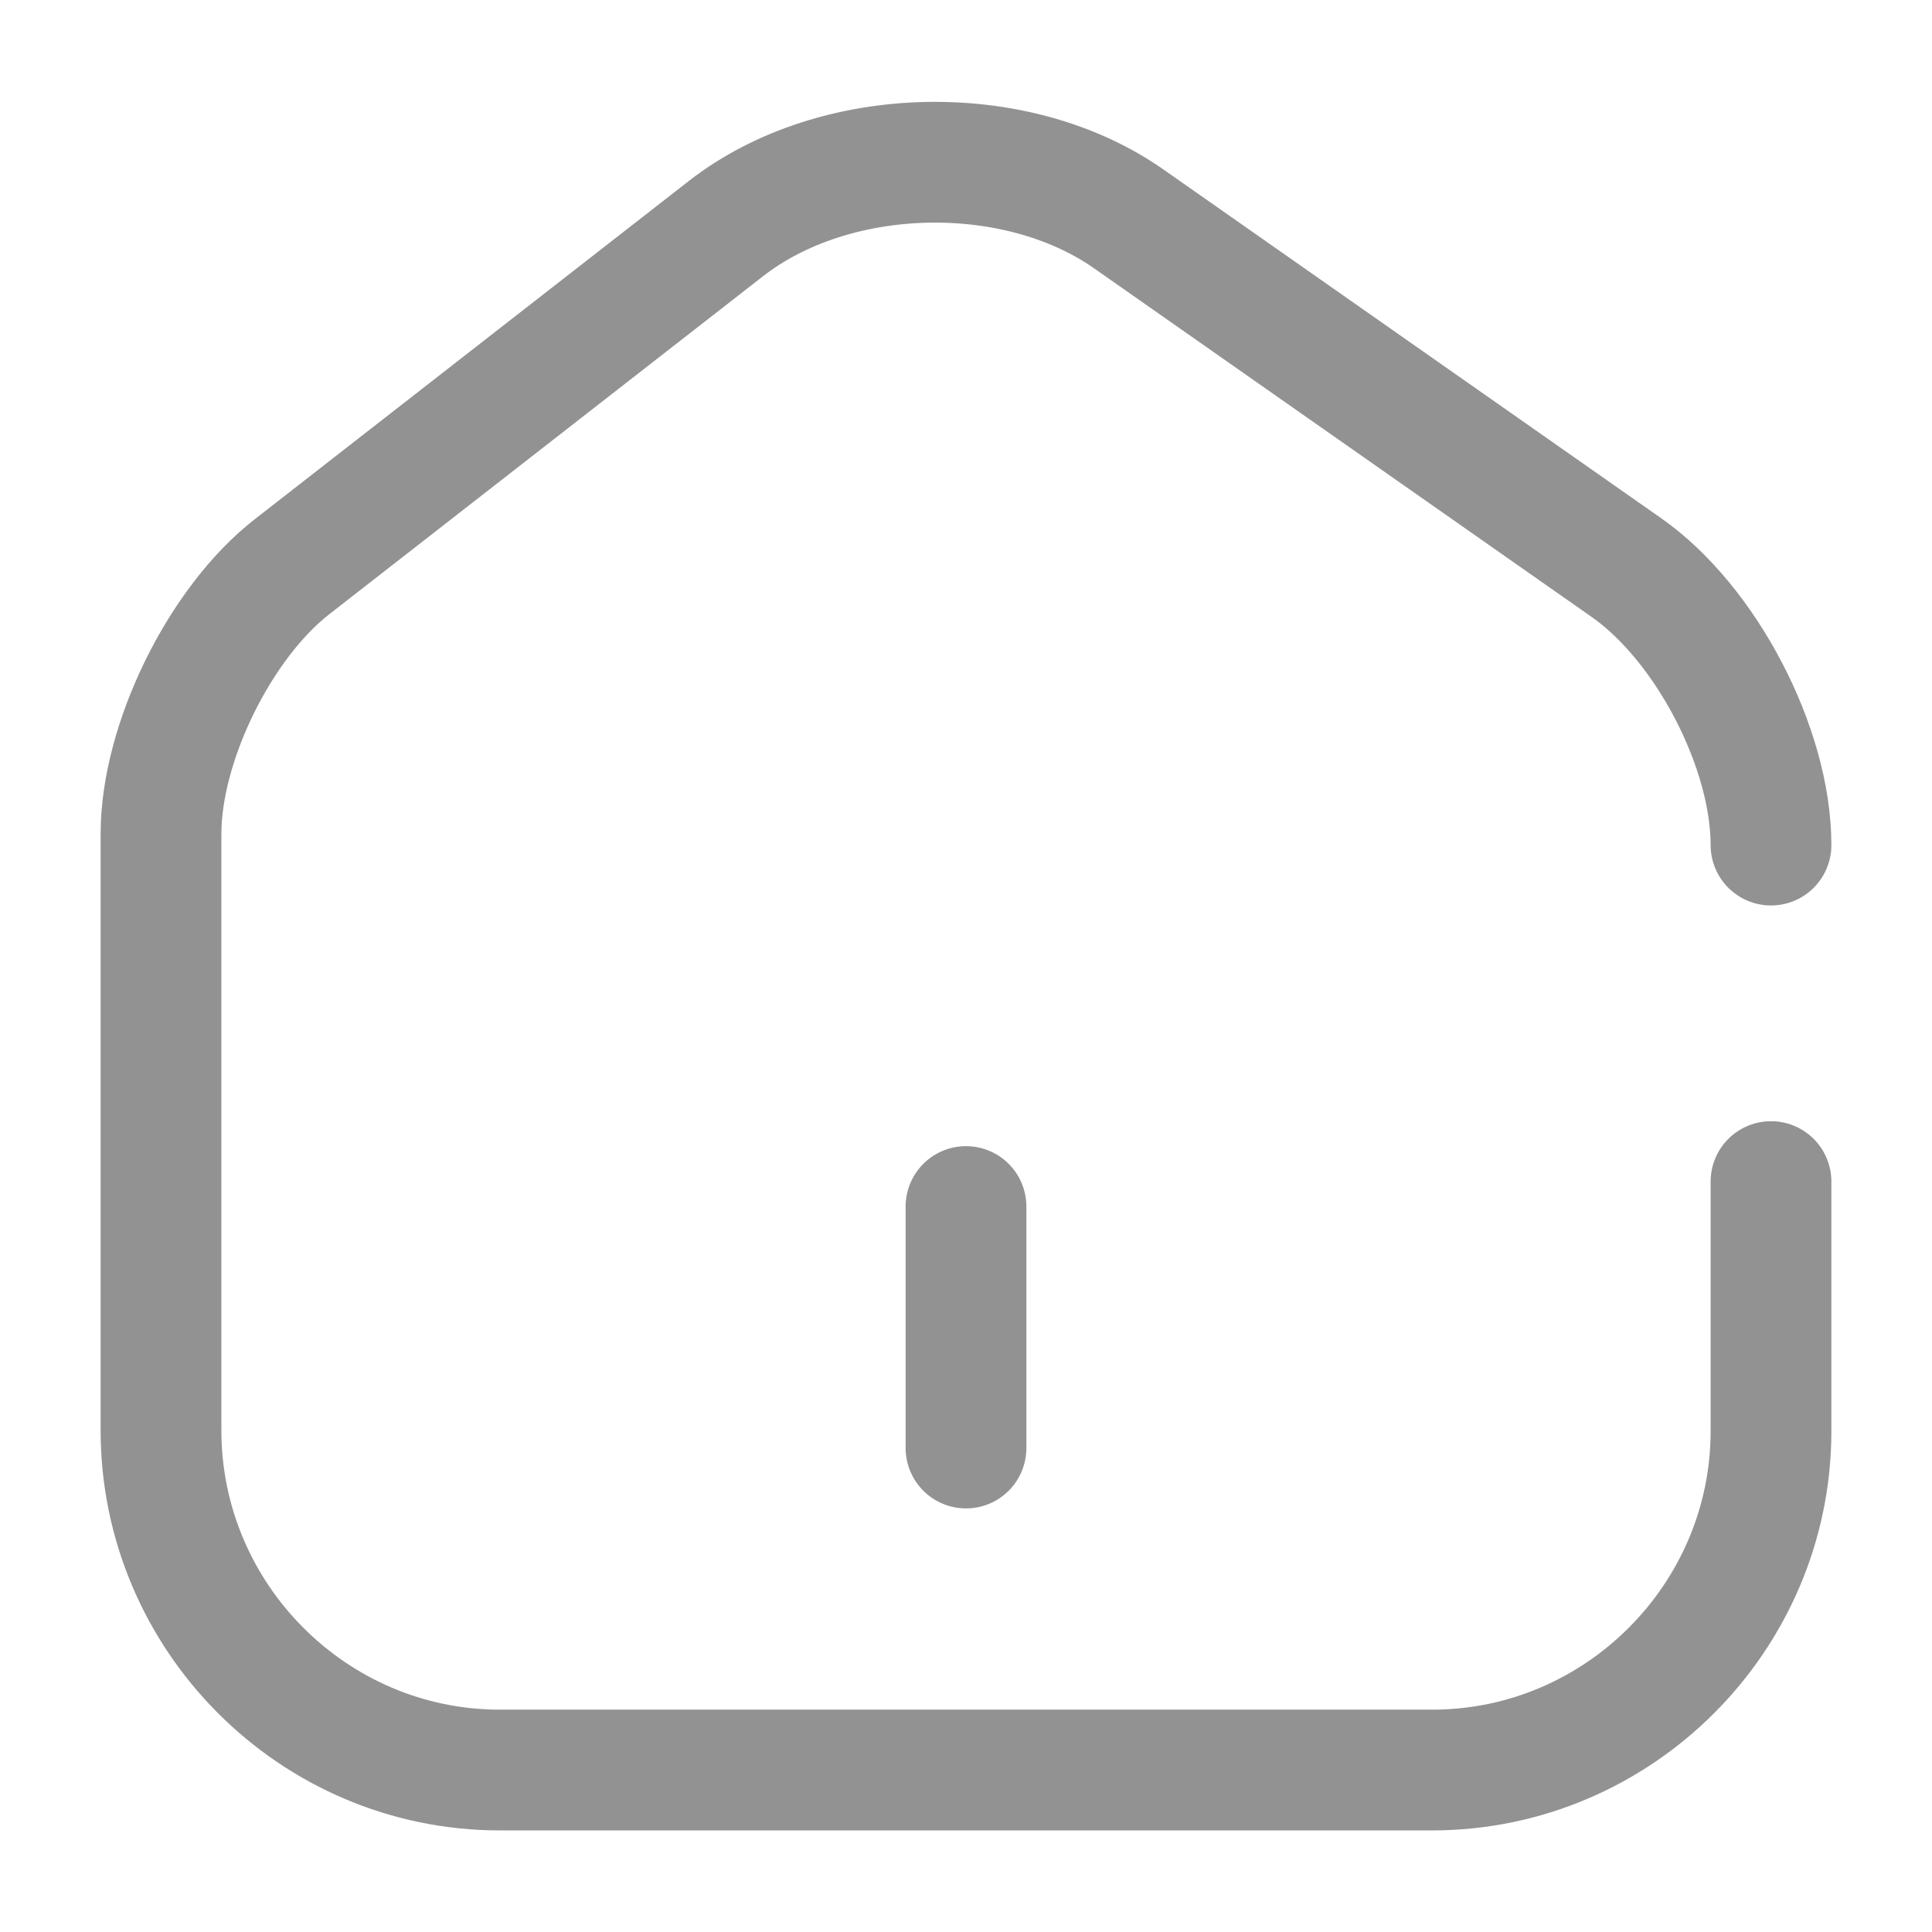
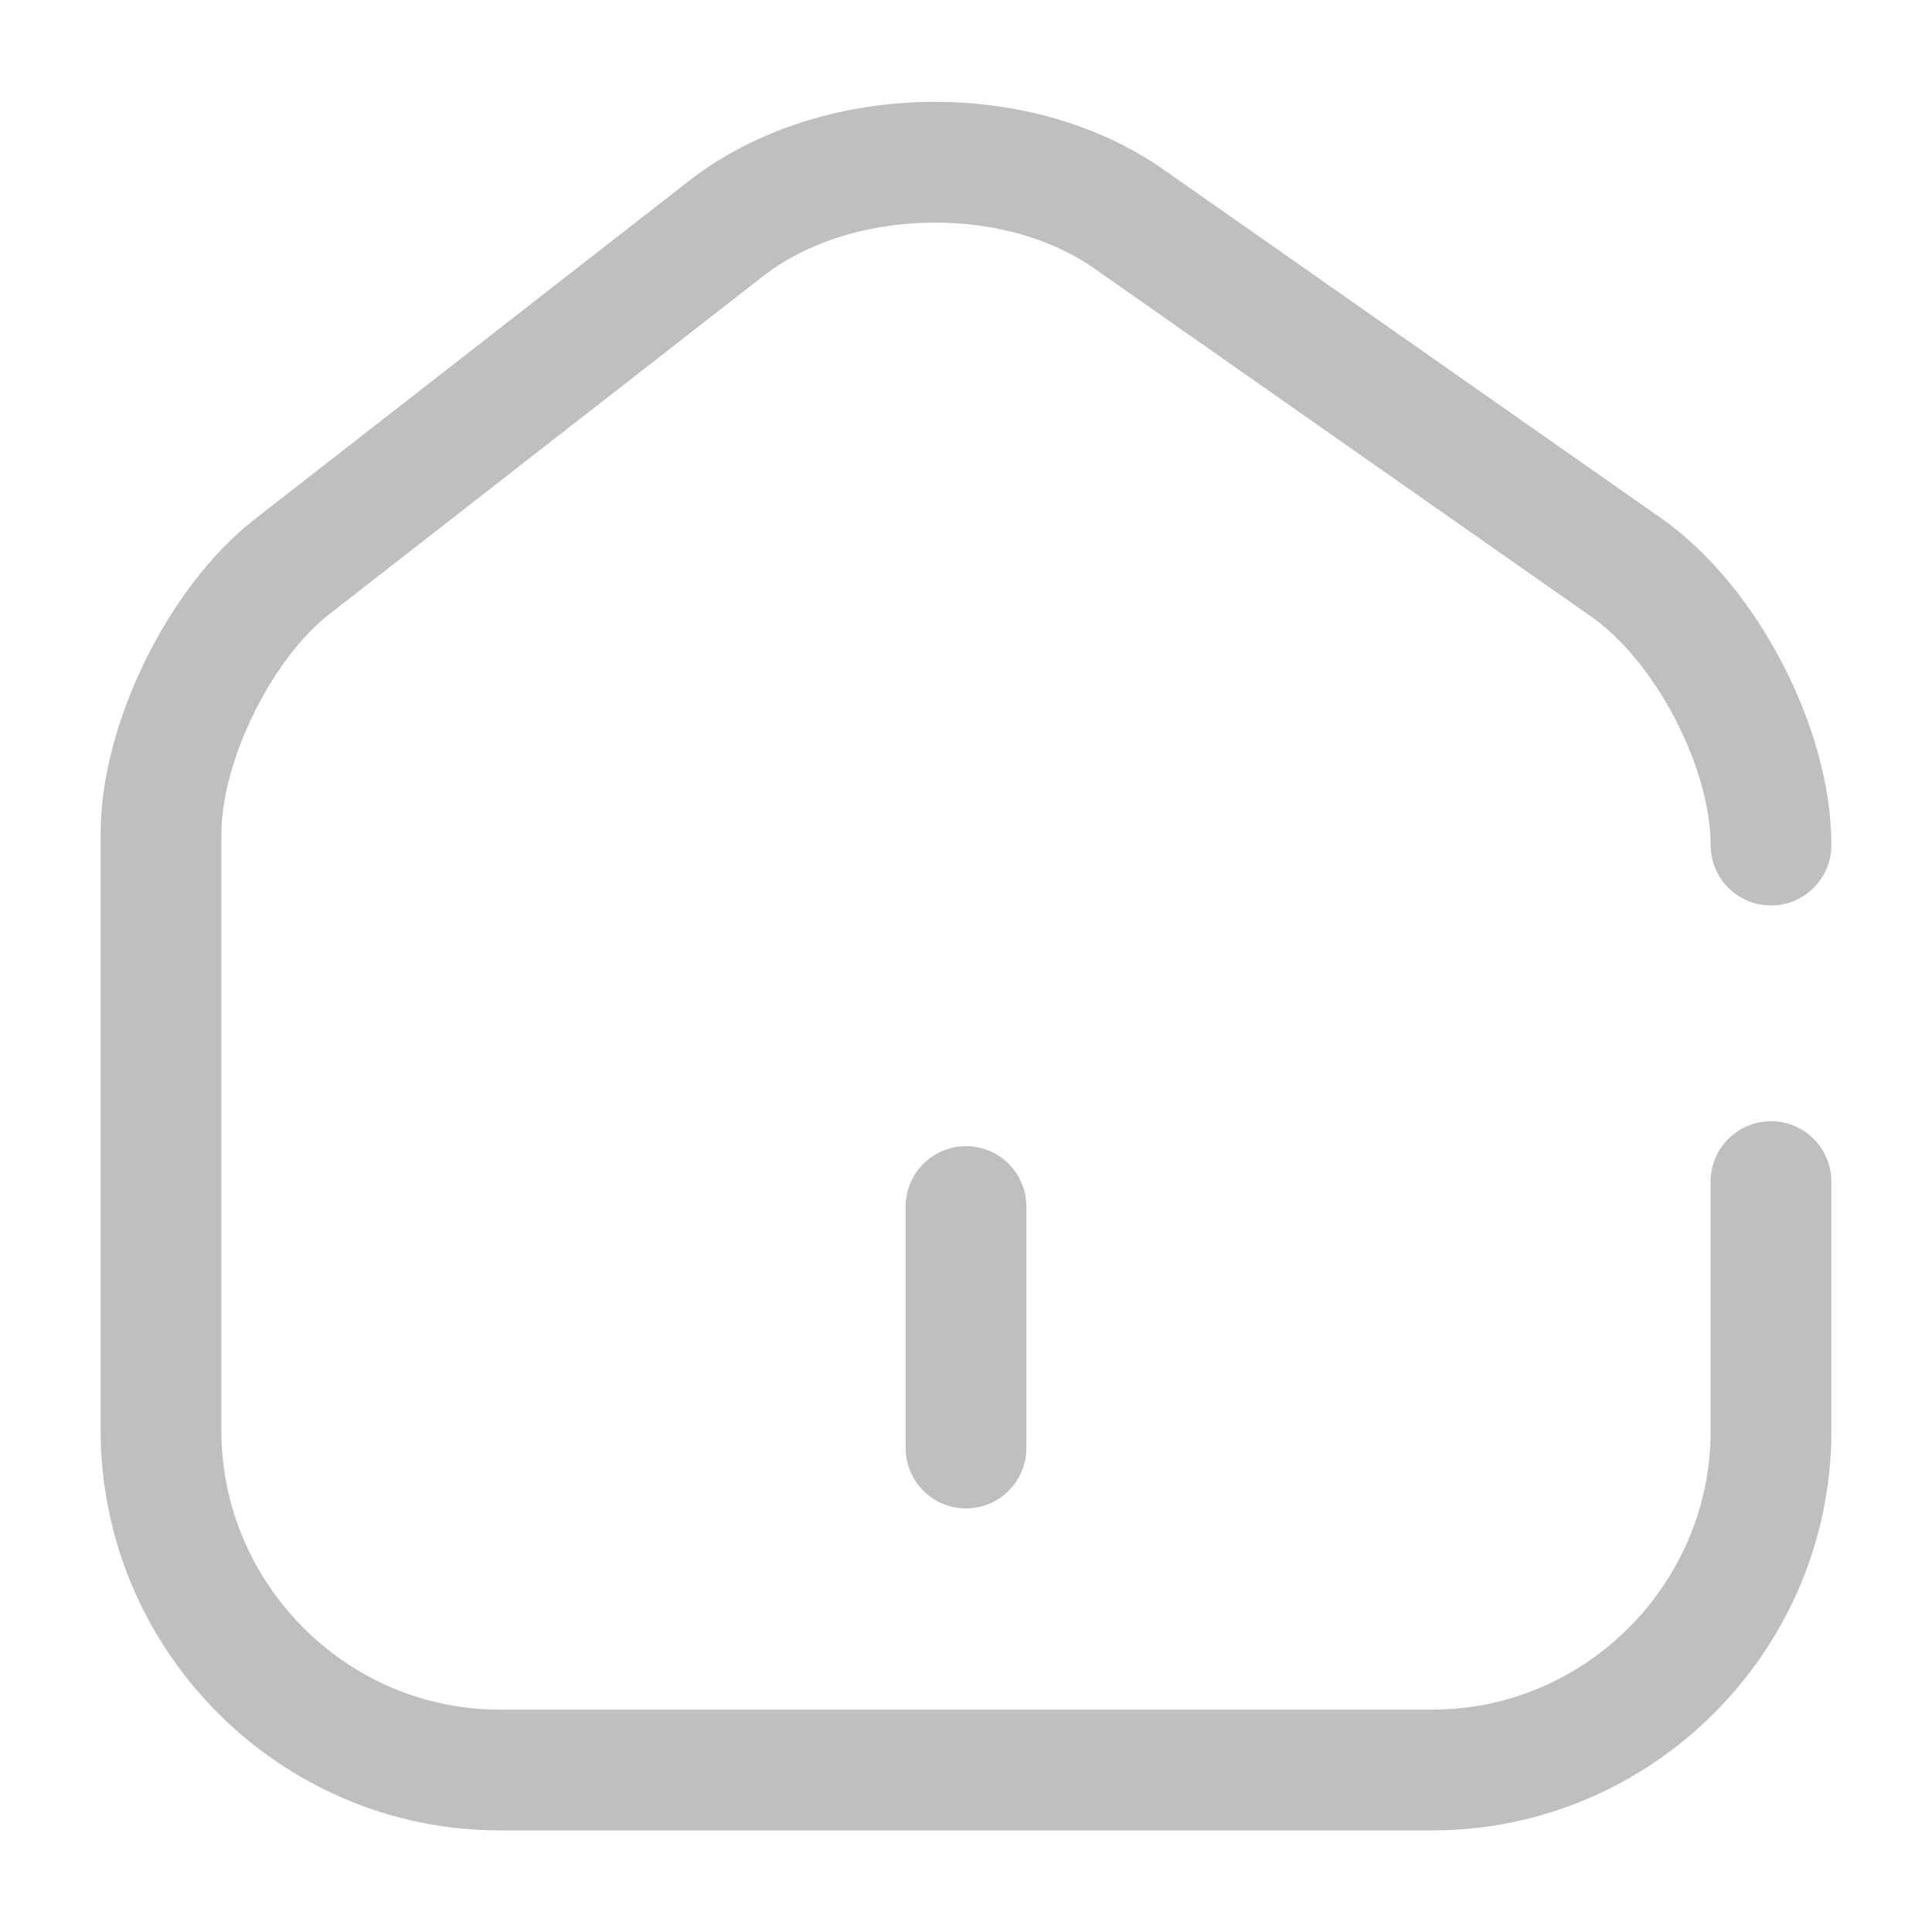
<svg xmlns="http://www.w3.org/2000/svg" width="24" height="24" viewBox="0 0 24 24" fill="none">
-   <path d="M22 10.498C22 9.288 21.19 7.738 20.2 7.048L14.02 2.718C12.62 1.738 10.37 1.788 9.02 2.838L3.63 7.038C2.73 7.738 2 9.228 2 10.358V17.768C2 20.088 3.89 21.988 6.21 21.988H17.79C20.11 21.988 22 20.088 22 17.778V14.678M12 17.988V14.988" stroke="#272727" stroke-opacity="0.5" stroke-width="1.5" stroke-linecap="round" stroke-linejoin="round" />
+   <path d="M22 10.498C22 9.288 21.19 7.738 20.2 7.048L14.02 2.718C12.62 1.738 10.37 1.788 9.02 2.838L3.63 7.038C2.73 7.738 2 9.228 2 10.358V17.768C2 20.088 3.89 21.988 6.21 21.988H17.79C20.11 21.988 22 20.088 22 17.778V14.678M12 17.988V14.988" stroke="#808080" stroke-opacity="0.5" stroke-width="1.5" stroke-linecap="round" stroke-linejoin="round" />
</svg>
